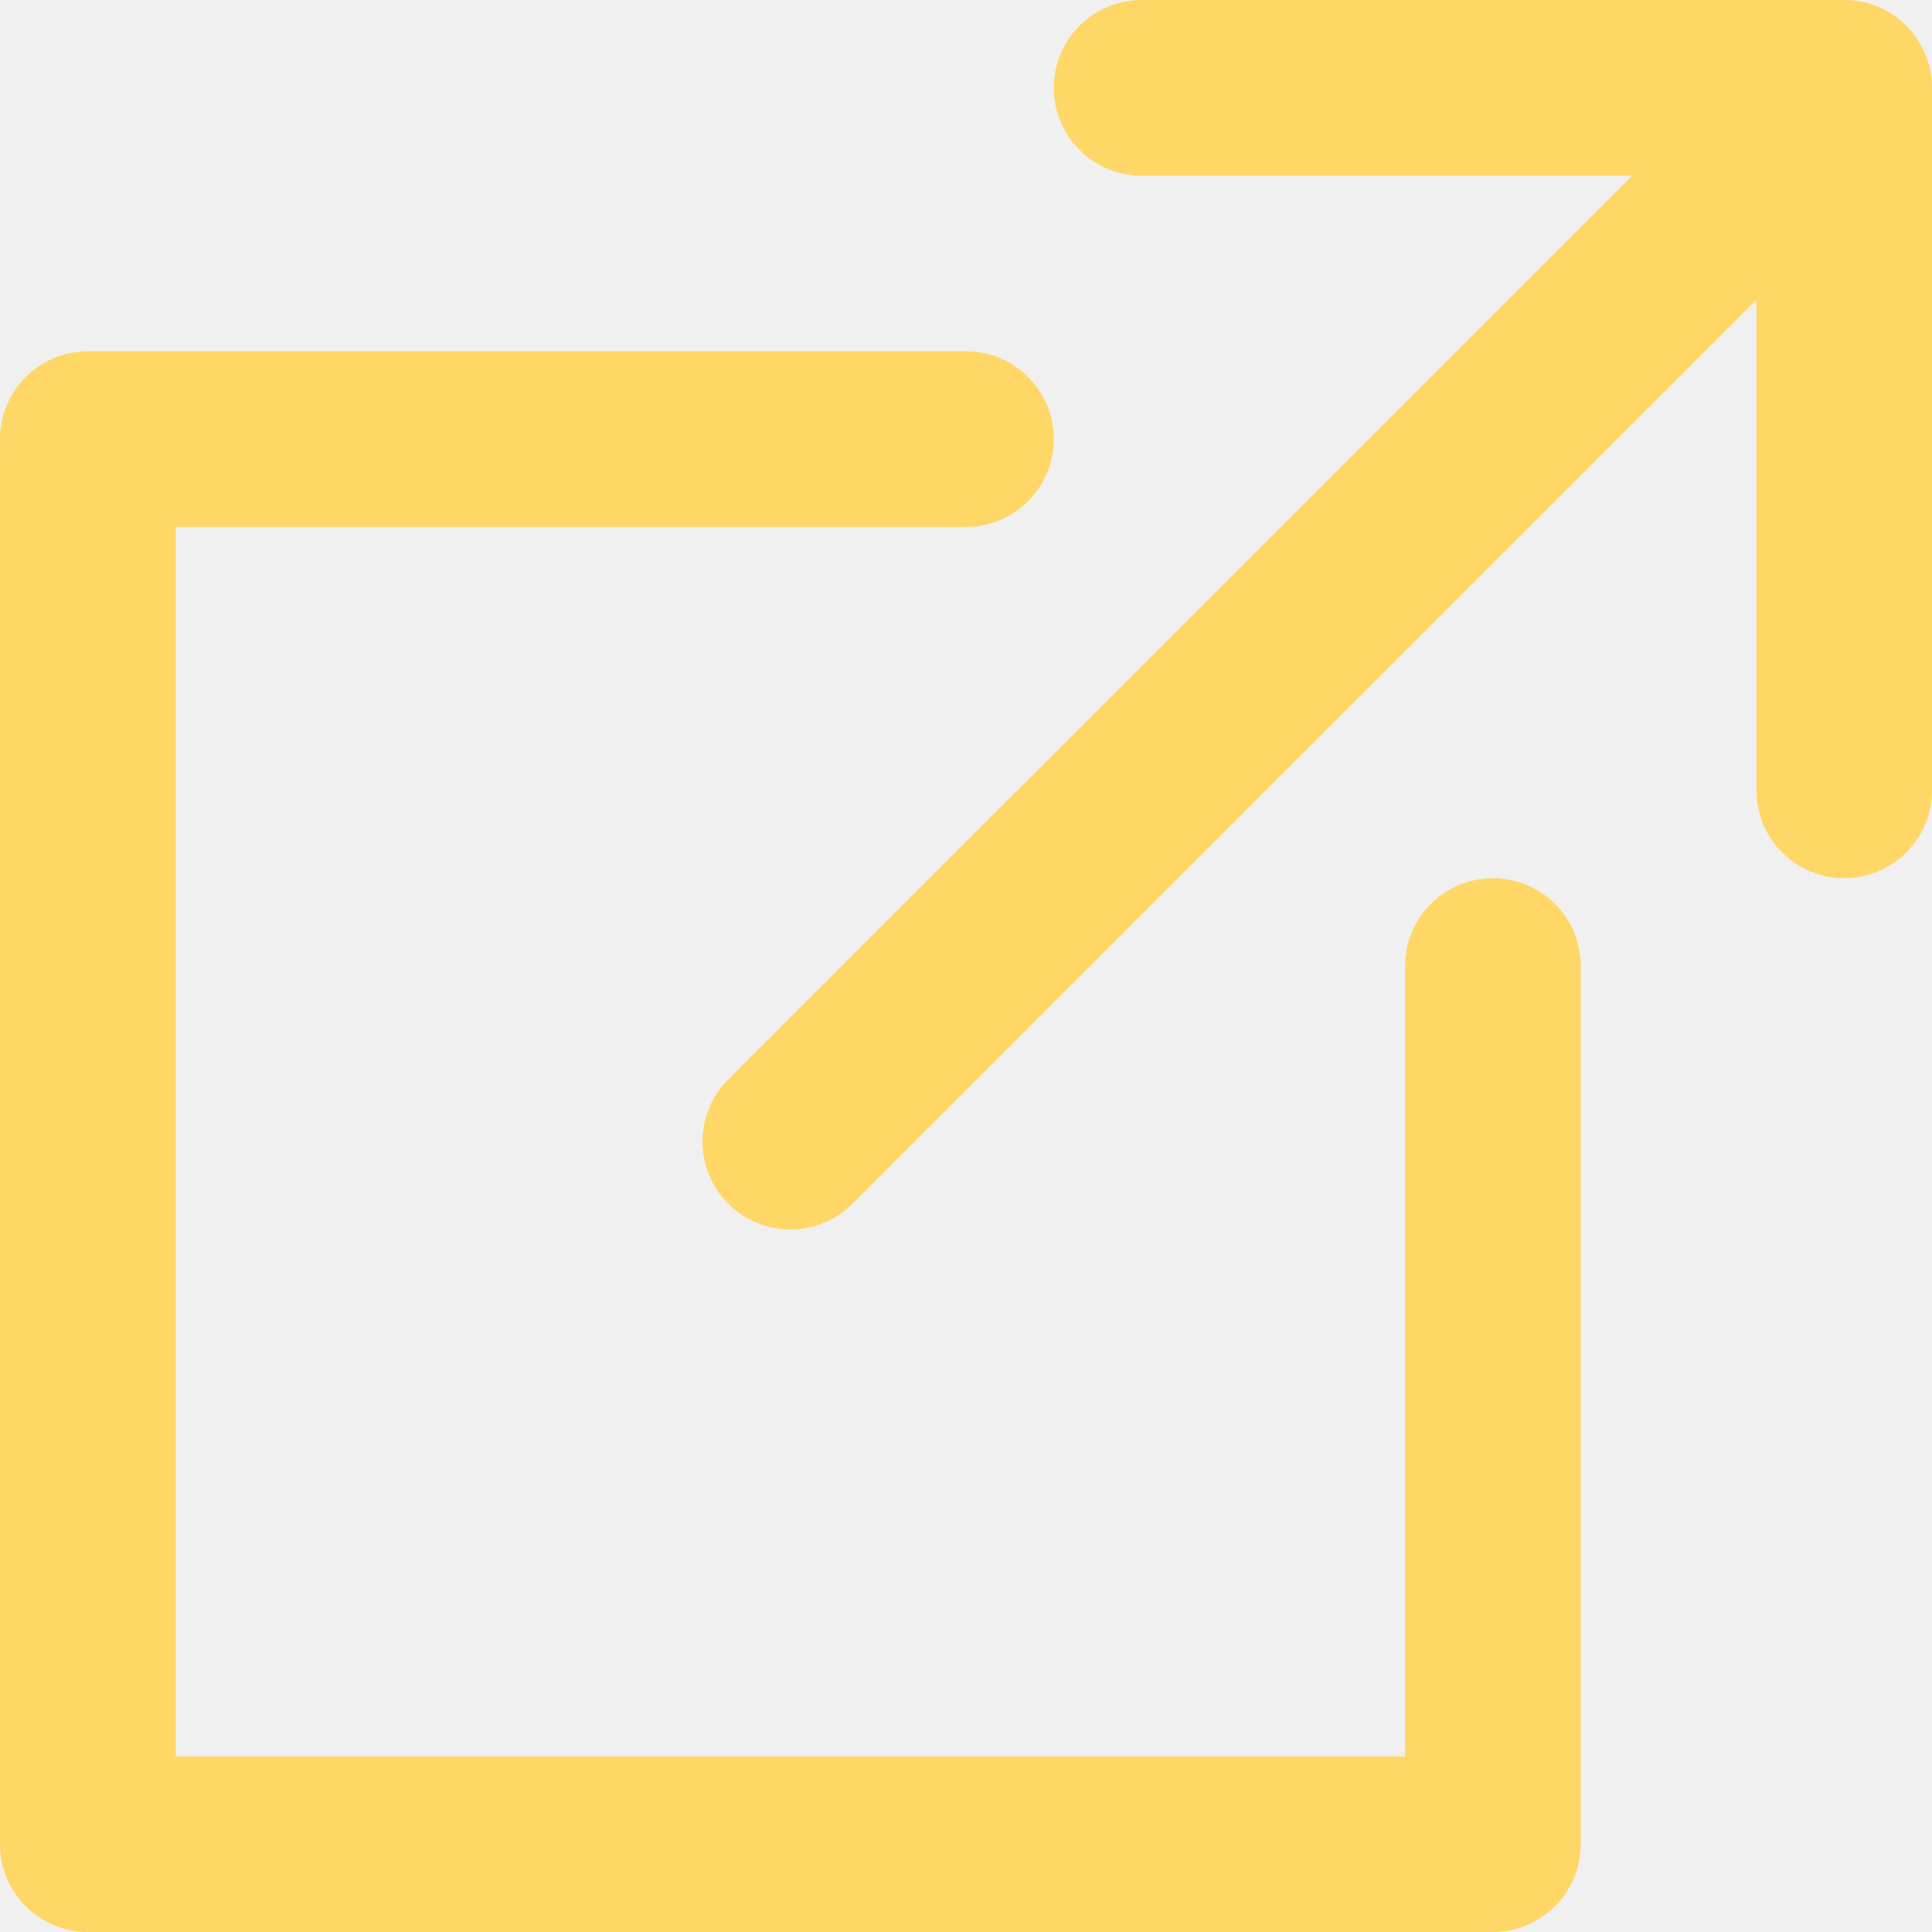
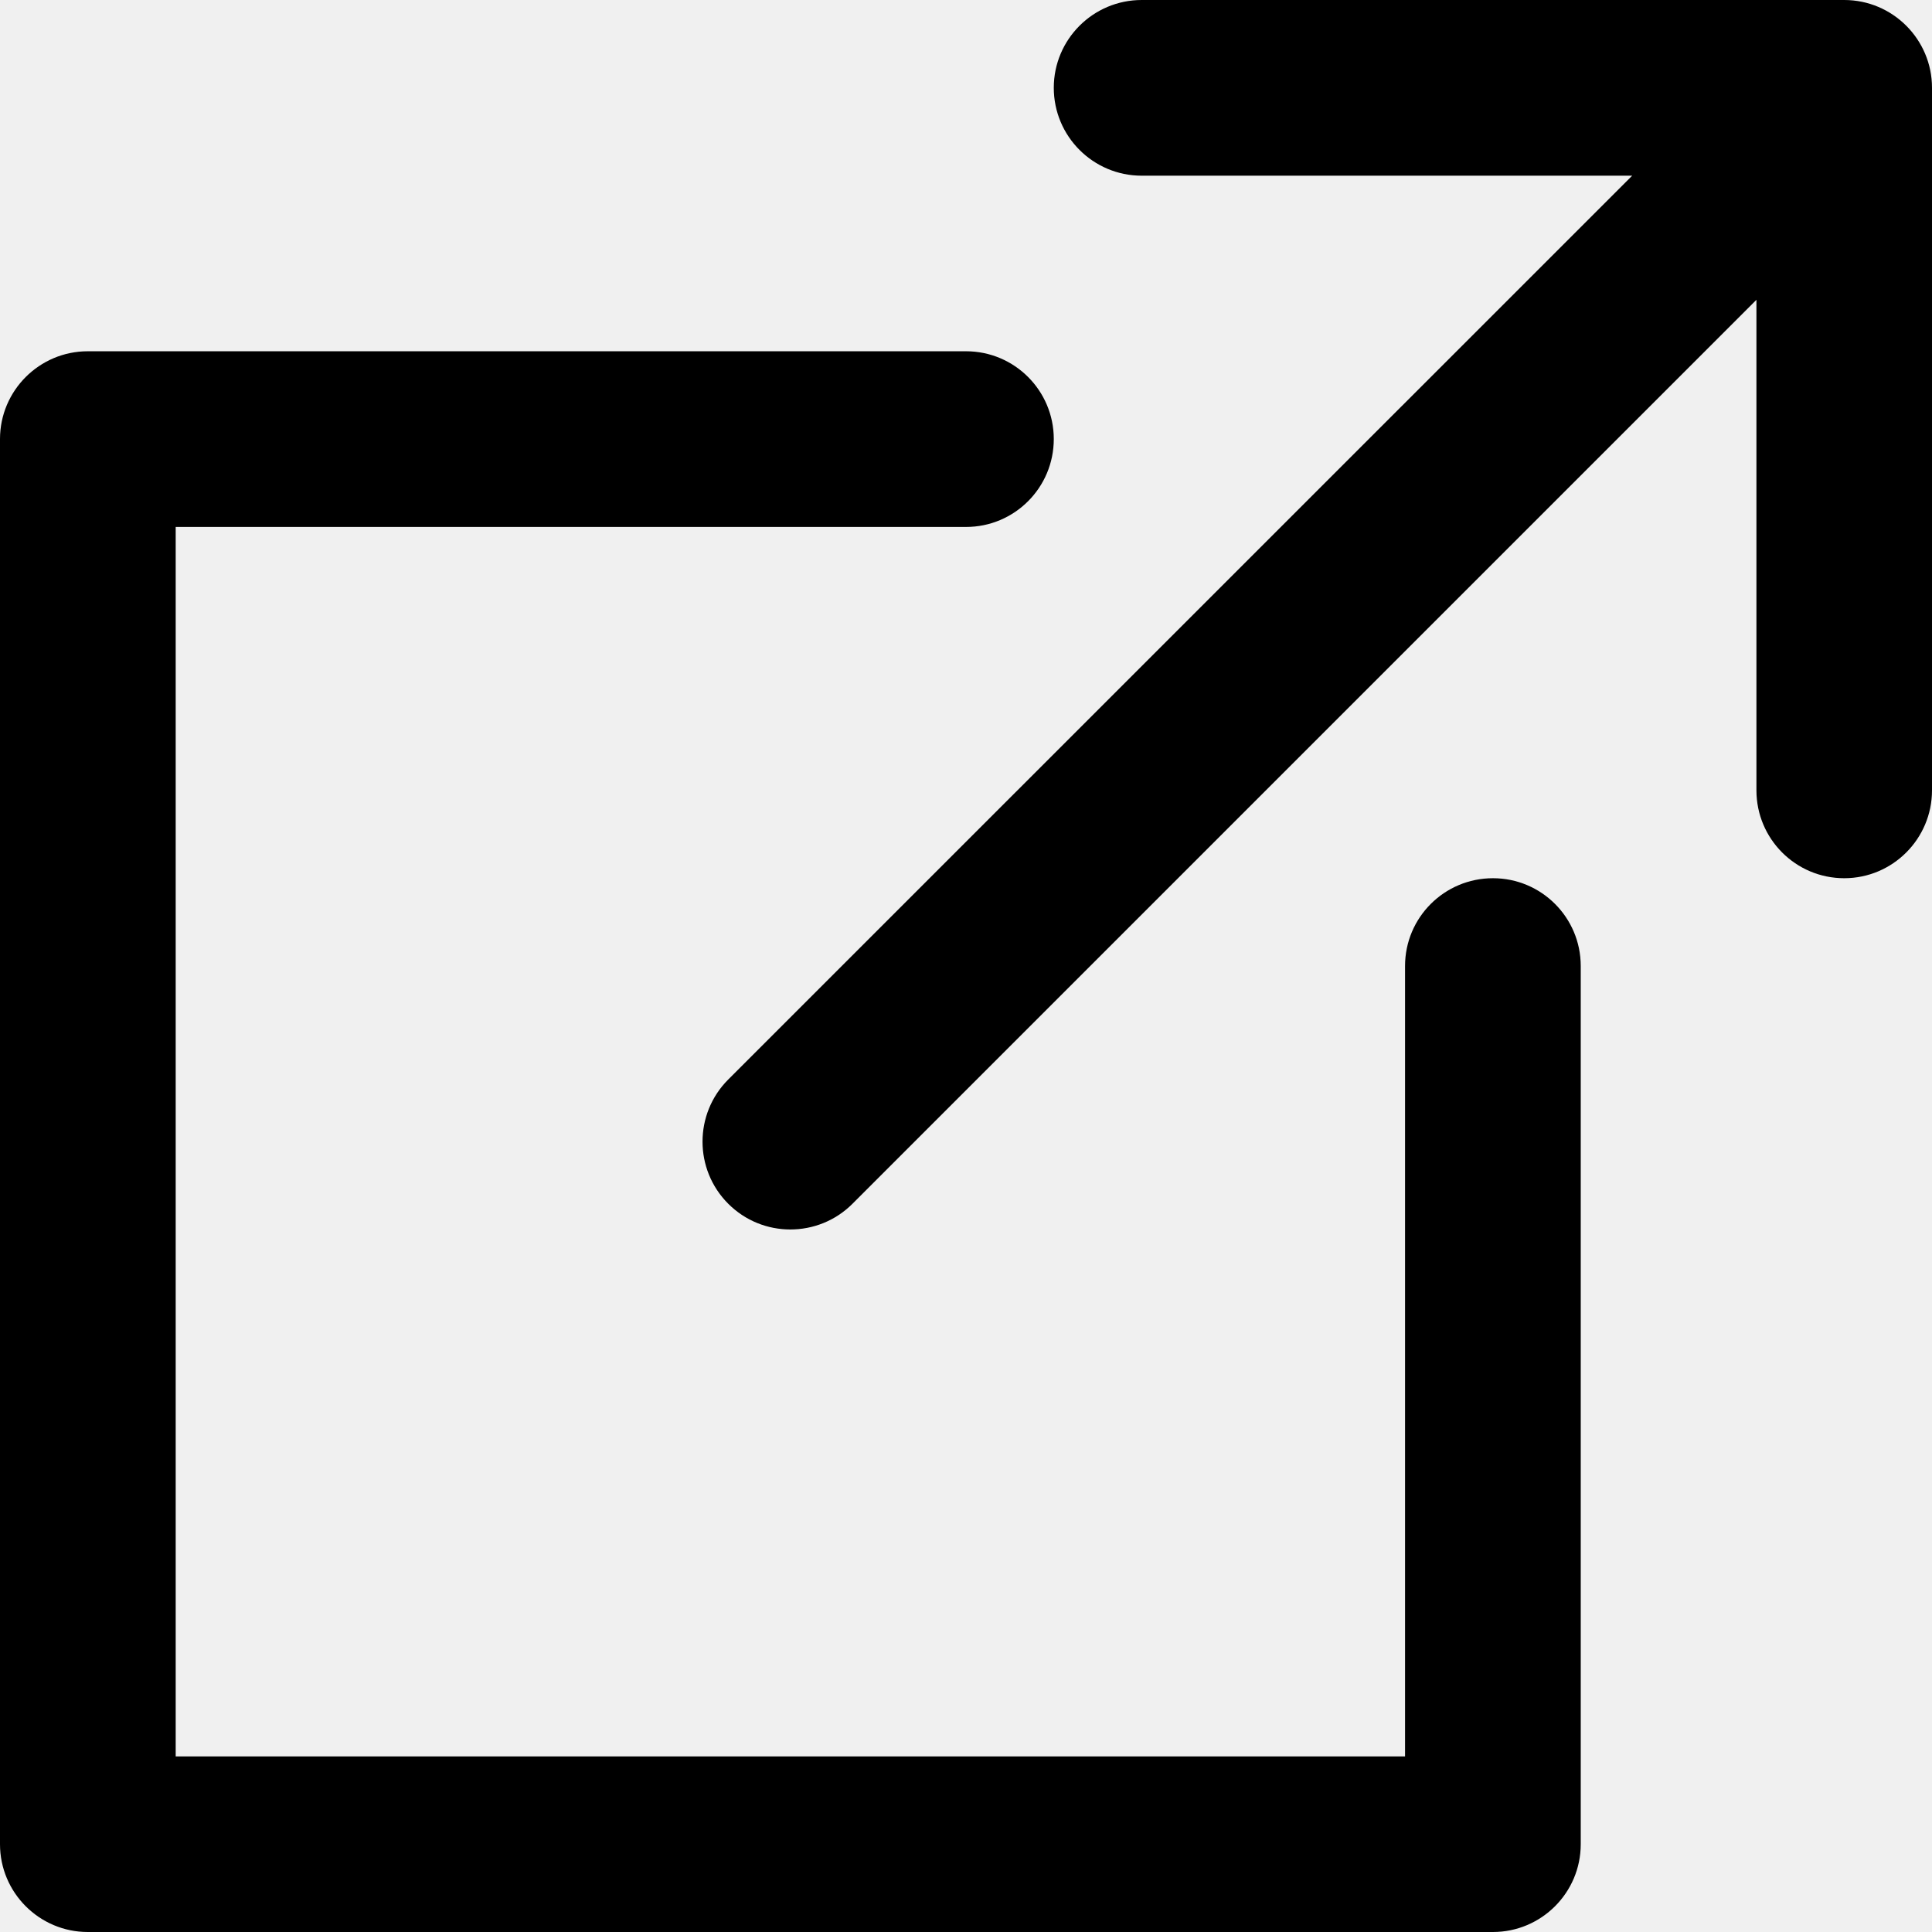
<svg xmlns="http://www.w3.org/2000/svg" width="16" height="16" viewBox="0 0 16 16" fill="none">
-   <g clip-path="url(#clip0)">
-     <path d="M15.273 0H9.455C9.053 0 8.727 0.326 8.727 0.727C8.727 1.129 9.053 1.455 9.455 1.455H13.517L6.031 8.94C5.747 9.224 5.747 9.685 6.031 9.969C6.173 10.111 6.359 10.182 6.545 10.182C6.732 10.182 6.918 10.111 7.06 9.969L14.546 2.483V6.545C14.546 6.947 14.871 7.273 15.273 7.273C15.674 7.273 16 6.947 16 6.545V0.727C16 0.326 15.674 0 15.273 0Z" fill="#FFD766" />
-     <path d="M12.364 7.273C11.962 7.273 11.636 7.598 11.636 8V14.546H1.455V4.364H8C8.402 4.364 8.727 4.038 8.727 3.636C8.727 3.235 8.402 2.909 8 2.909H0.727C0.326 2.909 0 3.235 0 3.636V15.273C0 15.674 0.326 16 0.727 16H12.364C12.765 16 13.091 15.674 13.091 15.273V8C13.091 7.598 12.765 7.273 12.364 7.273Z" fill="#FFD766" />
+   <g clip-path="url(#iconLink)">
+     <path d="M15.273 0H9.455C9.053 0 8.727 0.326 8.727 0.727C8.727 1.129 9.053 1.455 9.455 1.455H13.517L6.031 8.94C5.747 9.224 5.747 9.685 6.031 9.969C6.173 10.111 6.359 10.182 6.545 10.182C6.732 10.182 6.918 10.111 7.06 9.969L14.546 2.483V6.545C14.546 6.947 14.871 7.273 15.273 7.273C15.674 7.273 16 6.947 16 6.545V0.727C16 0.326 15.674 0 15.273 0Z" fill="#000000" />
+     <path d="M12.364 7.273C11.962 7.273 11.636 7.598 11.636 8V14.546H1.455V4.364H8C8.402 4.364 8.727 4.038 8.727 3.636C8.727 3.235 8.402 2.909 8 2.909H0.727C0.326 2.909 0 3.235 0 3.636V15.273C0 15.674 0.326 16 0.727 16H12.364C12.765 16 13.091 15.674 13.091 15.273V8C13.091 7.598 12.765 7.273 12.364 7.273Z" fill="#000000" />
  </g>
  <defs>
-     <clipPath id="clip0">
-       <rect width="16" height="16" fill="white" />
+     <clipPath id="iconLink">
+       <rect width="16" height="16" fill="black" />
    </clipPath>
  </defs>
</svg>
